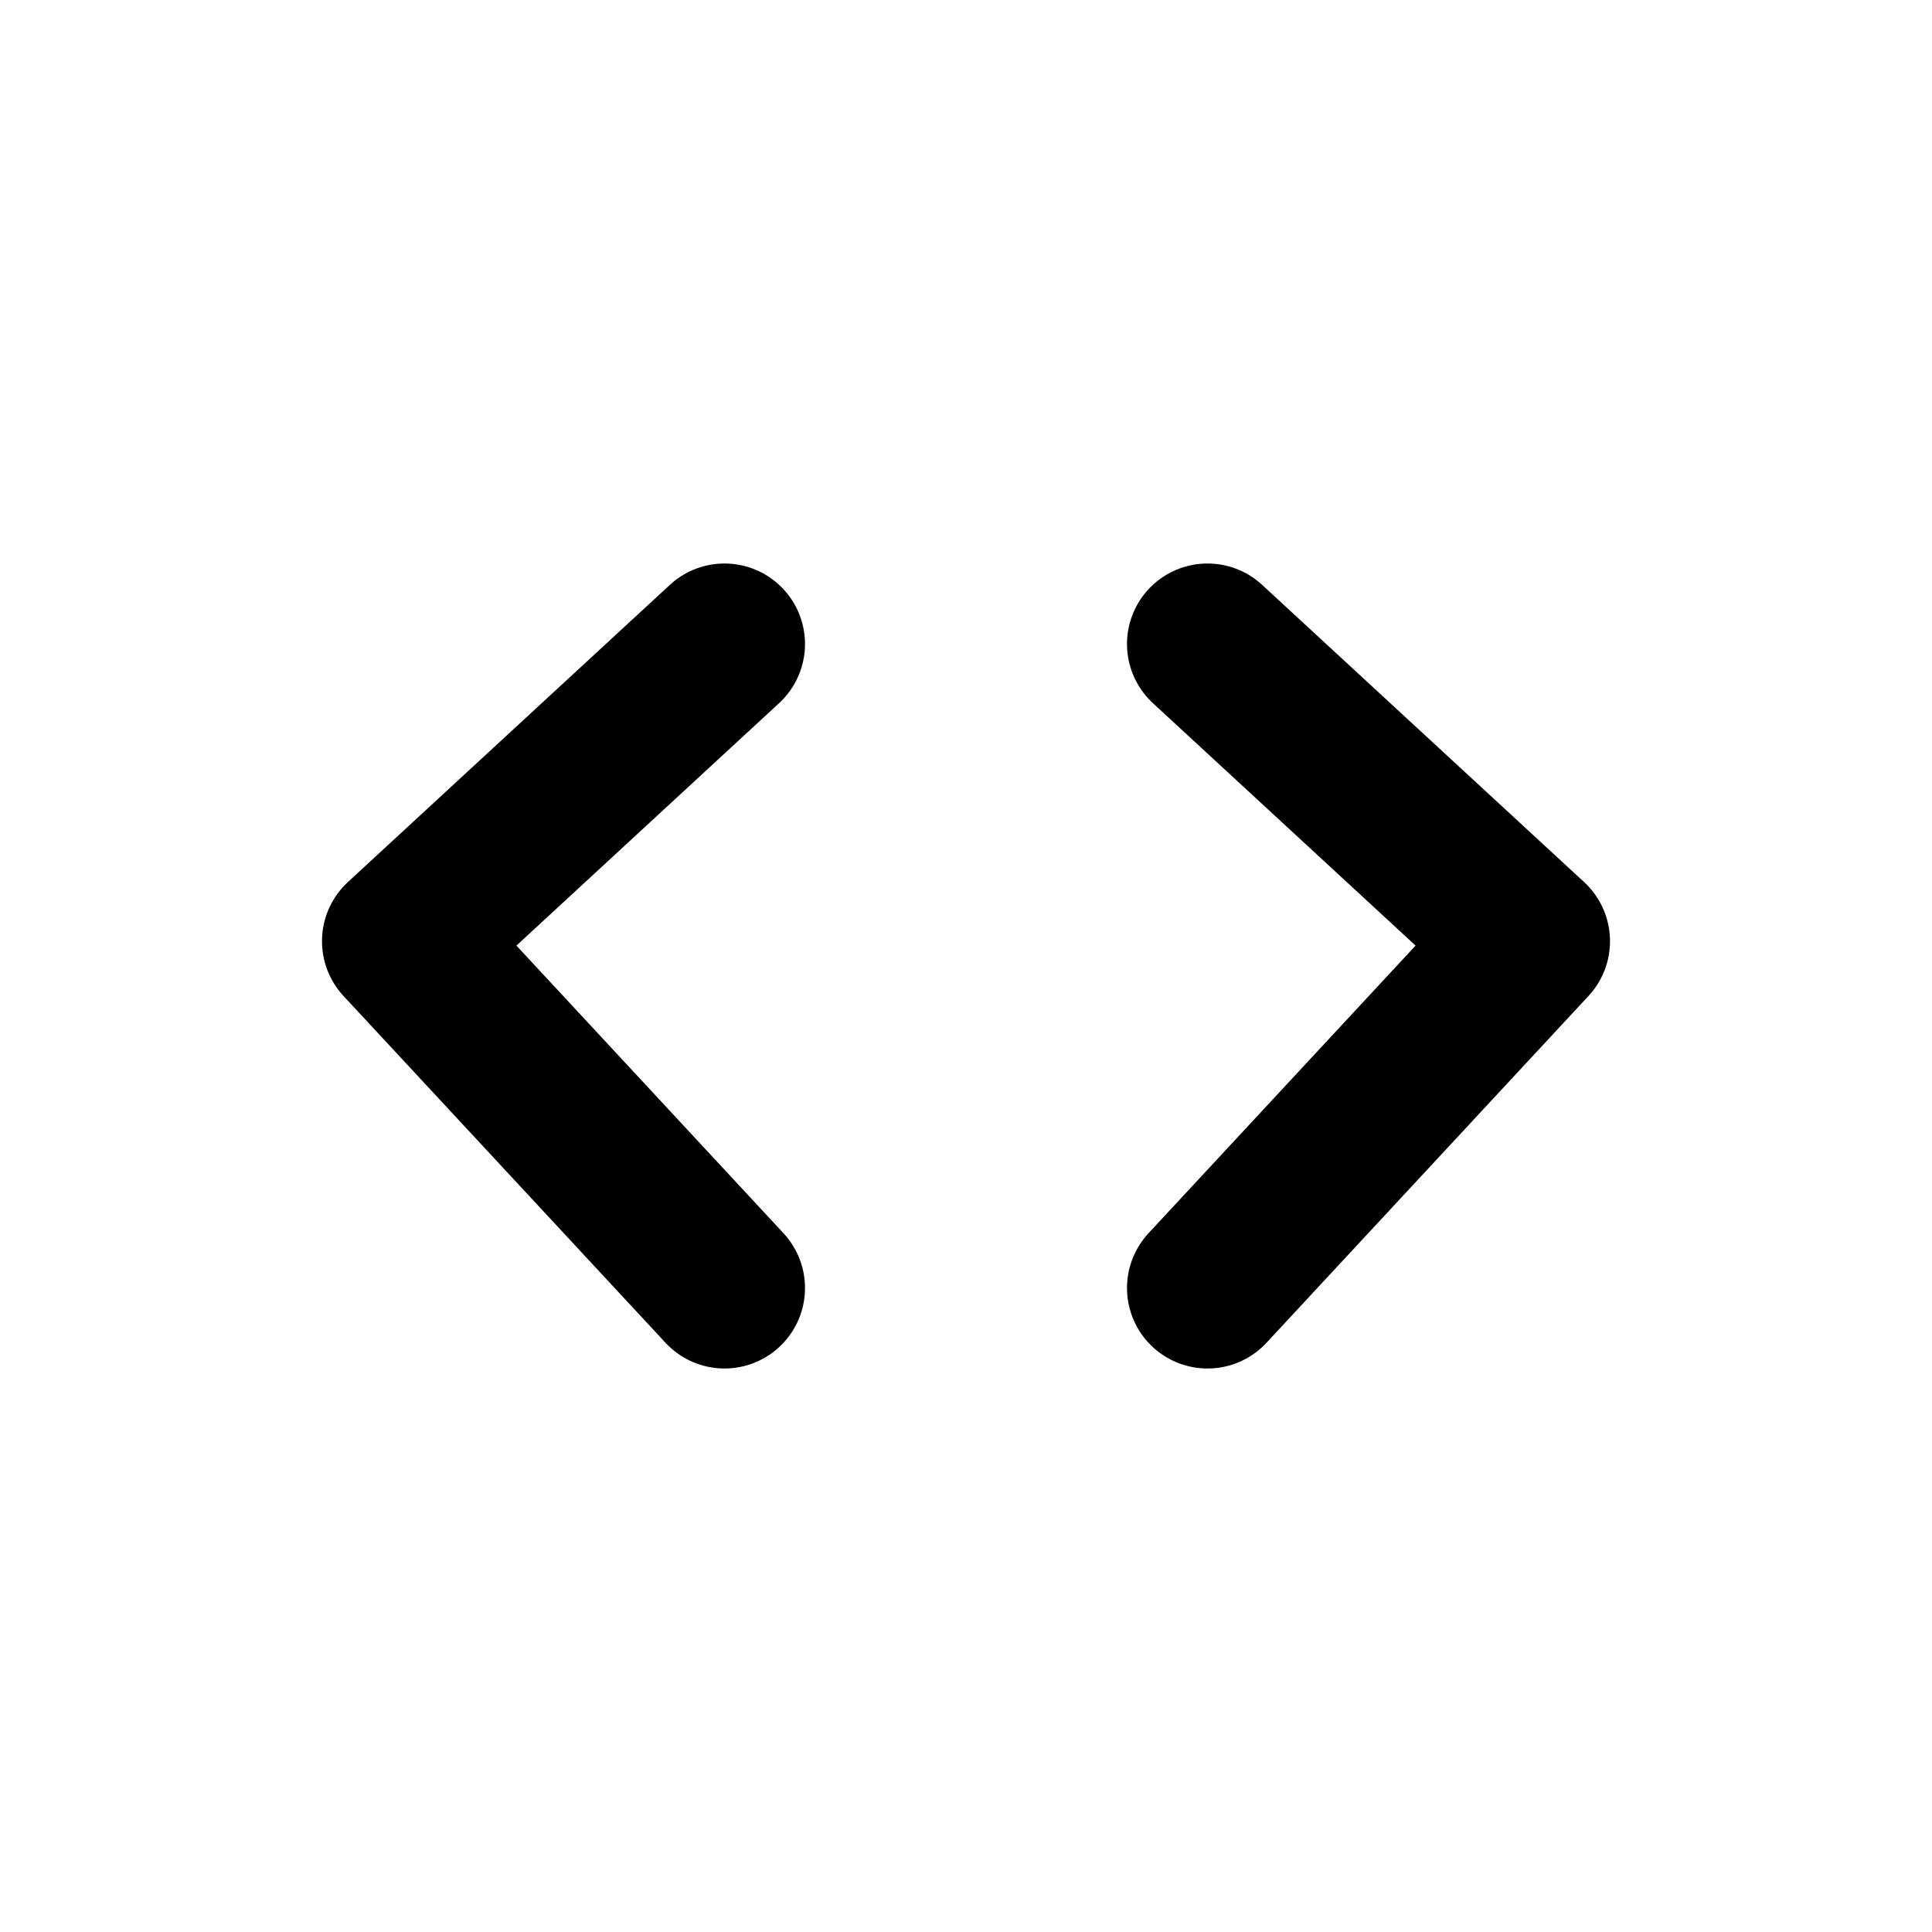
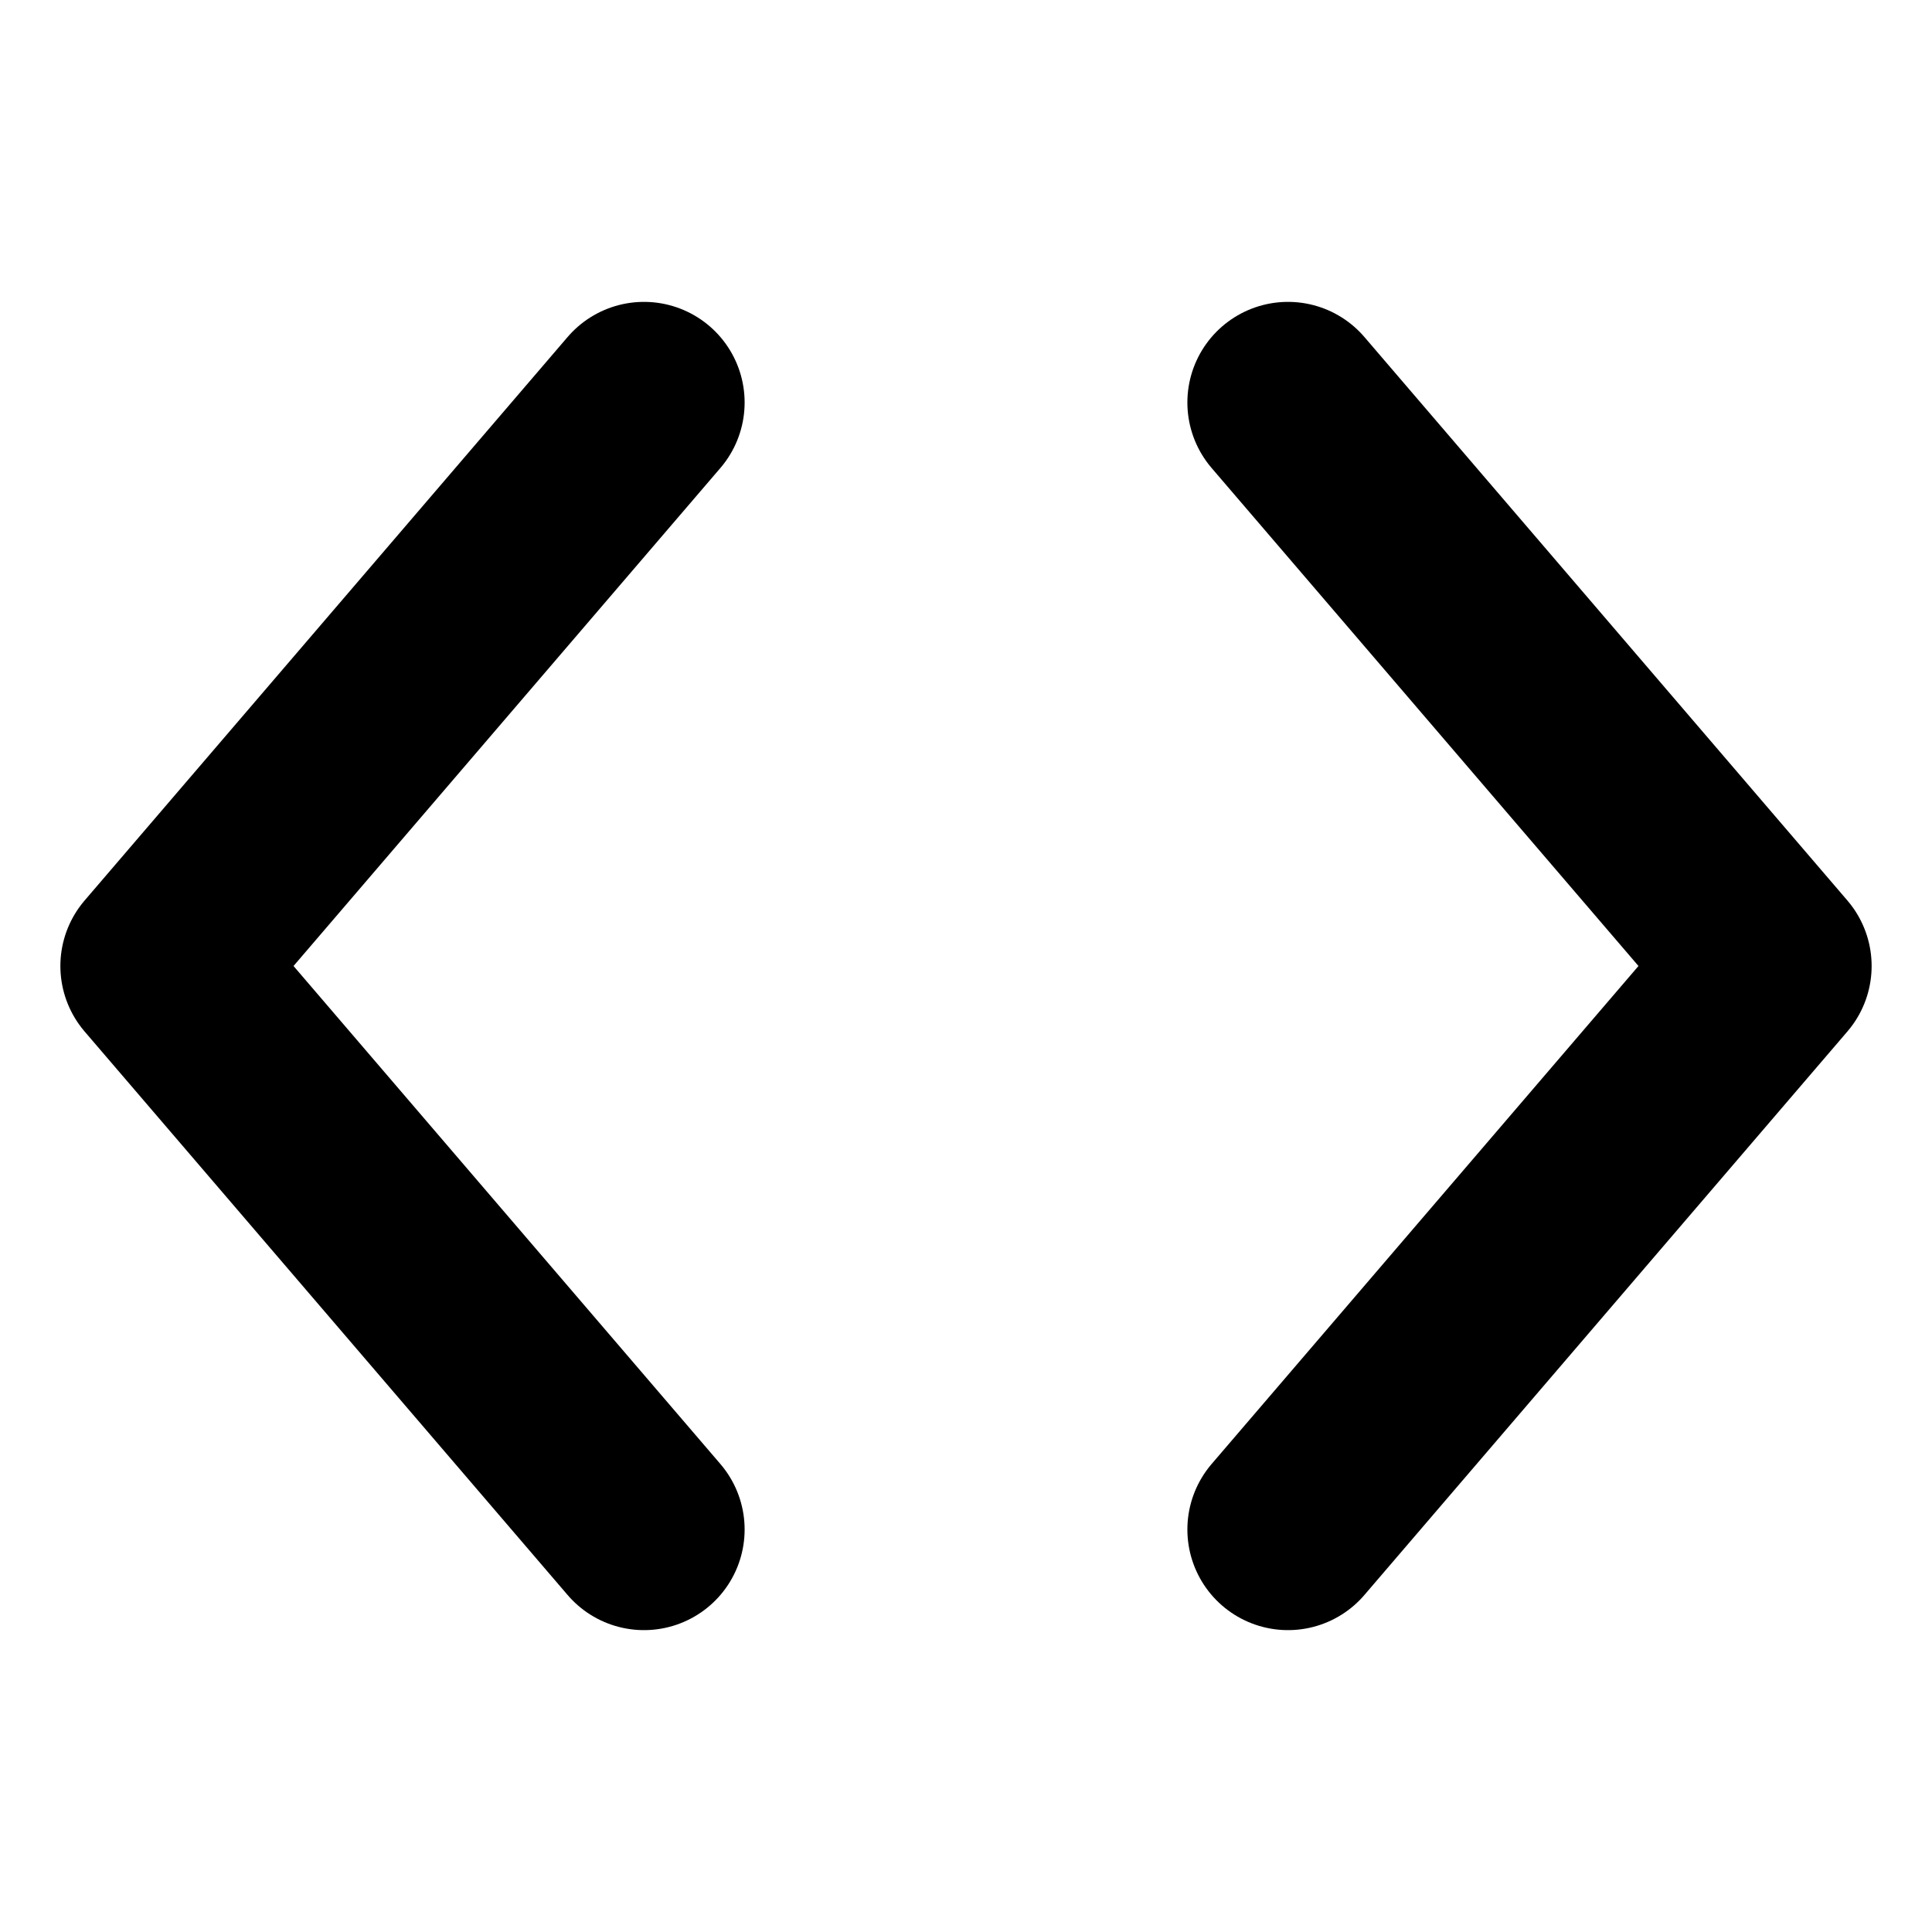
<svg xmlns="http://www.w3.org/2000/svg" width="100" height="100" viewBox="0 0 24 24" fill="none">
-   <path d="M9 8L5 11.692L9 16M15 8L19 11.692L15 16" stroke="#000000" stroke-width="2" stroke-linecap="round" stroke-linejoin="round" />
+   <path d="M8 5L2 12L8 19M16 5L22 12L16 19" stroke="#000000" stroke-width="2.5" stroke-linecap="round" stroke-linejoin="round" />
</svg>
